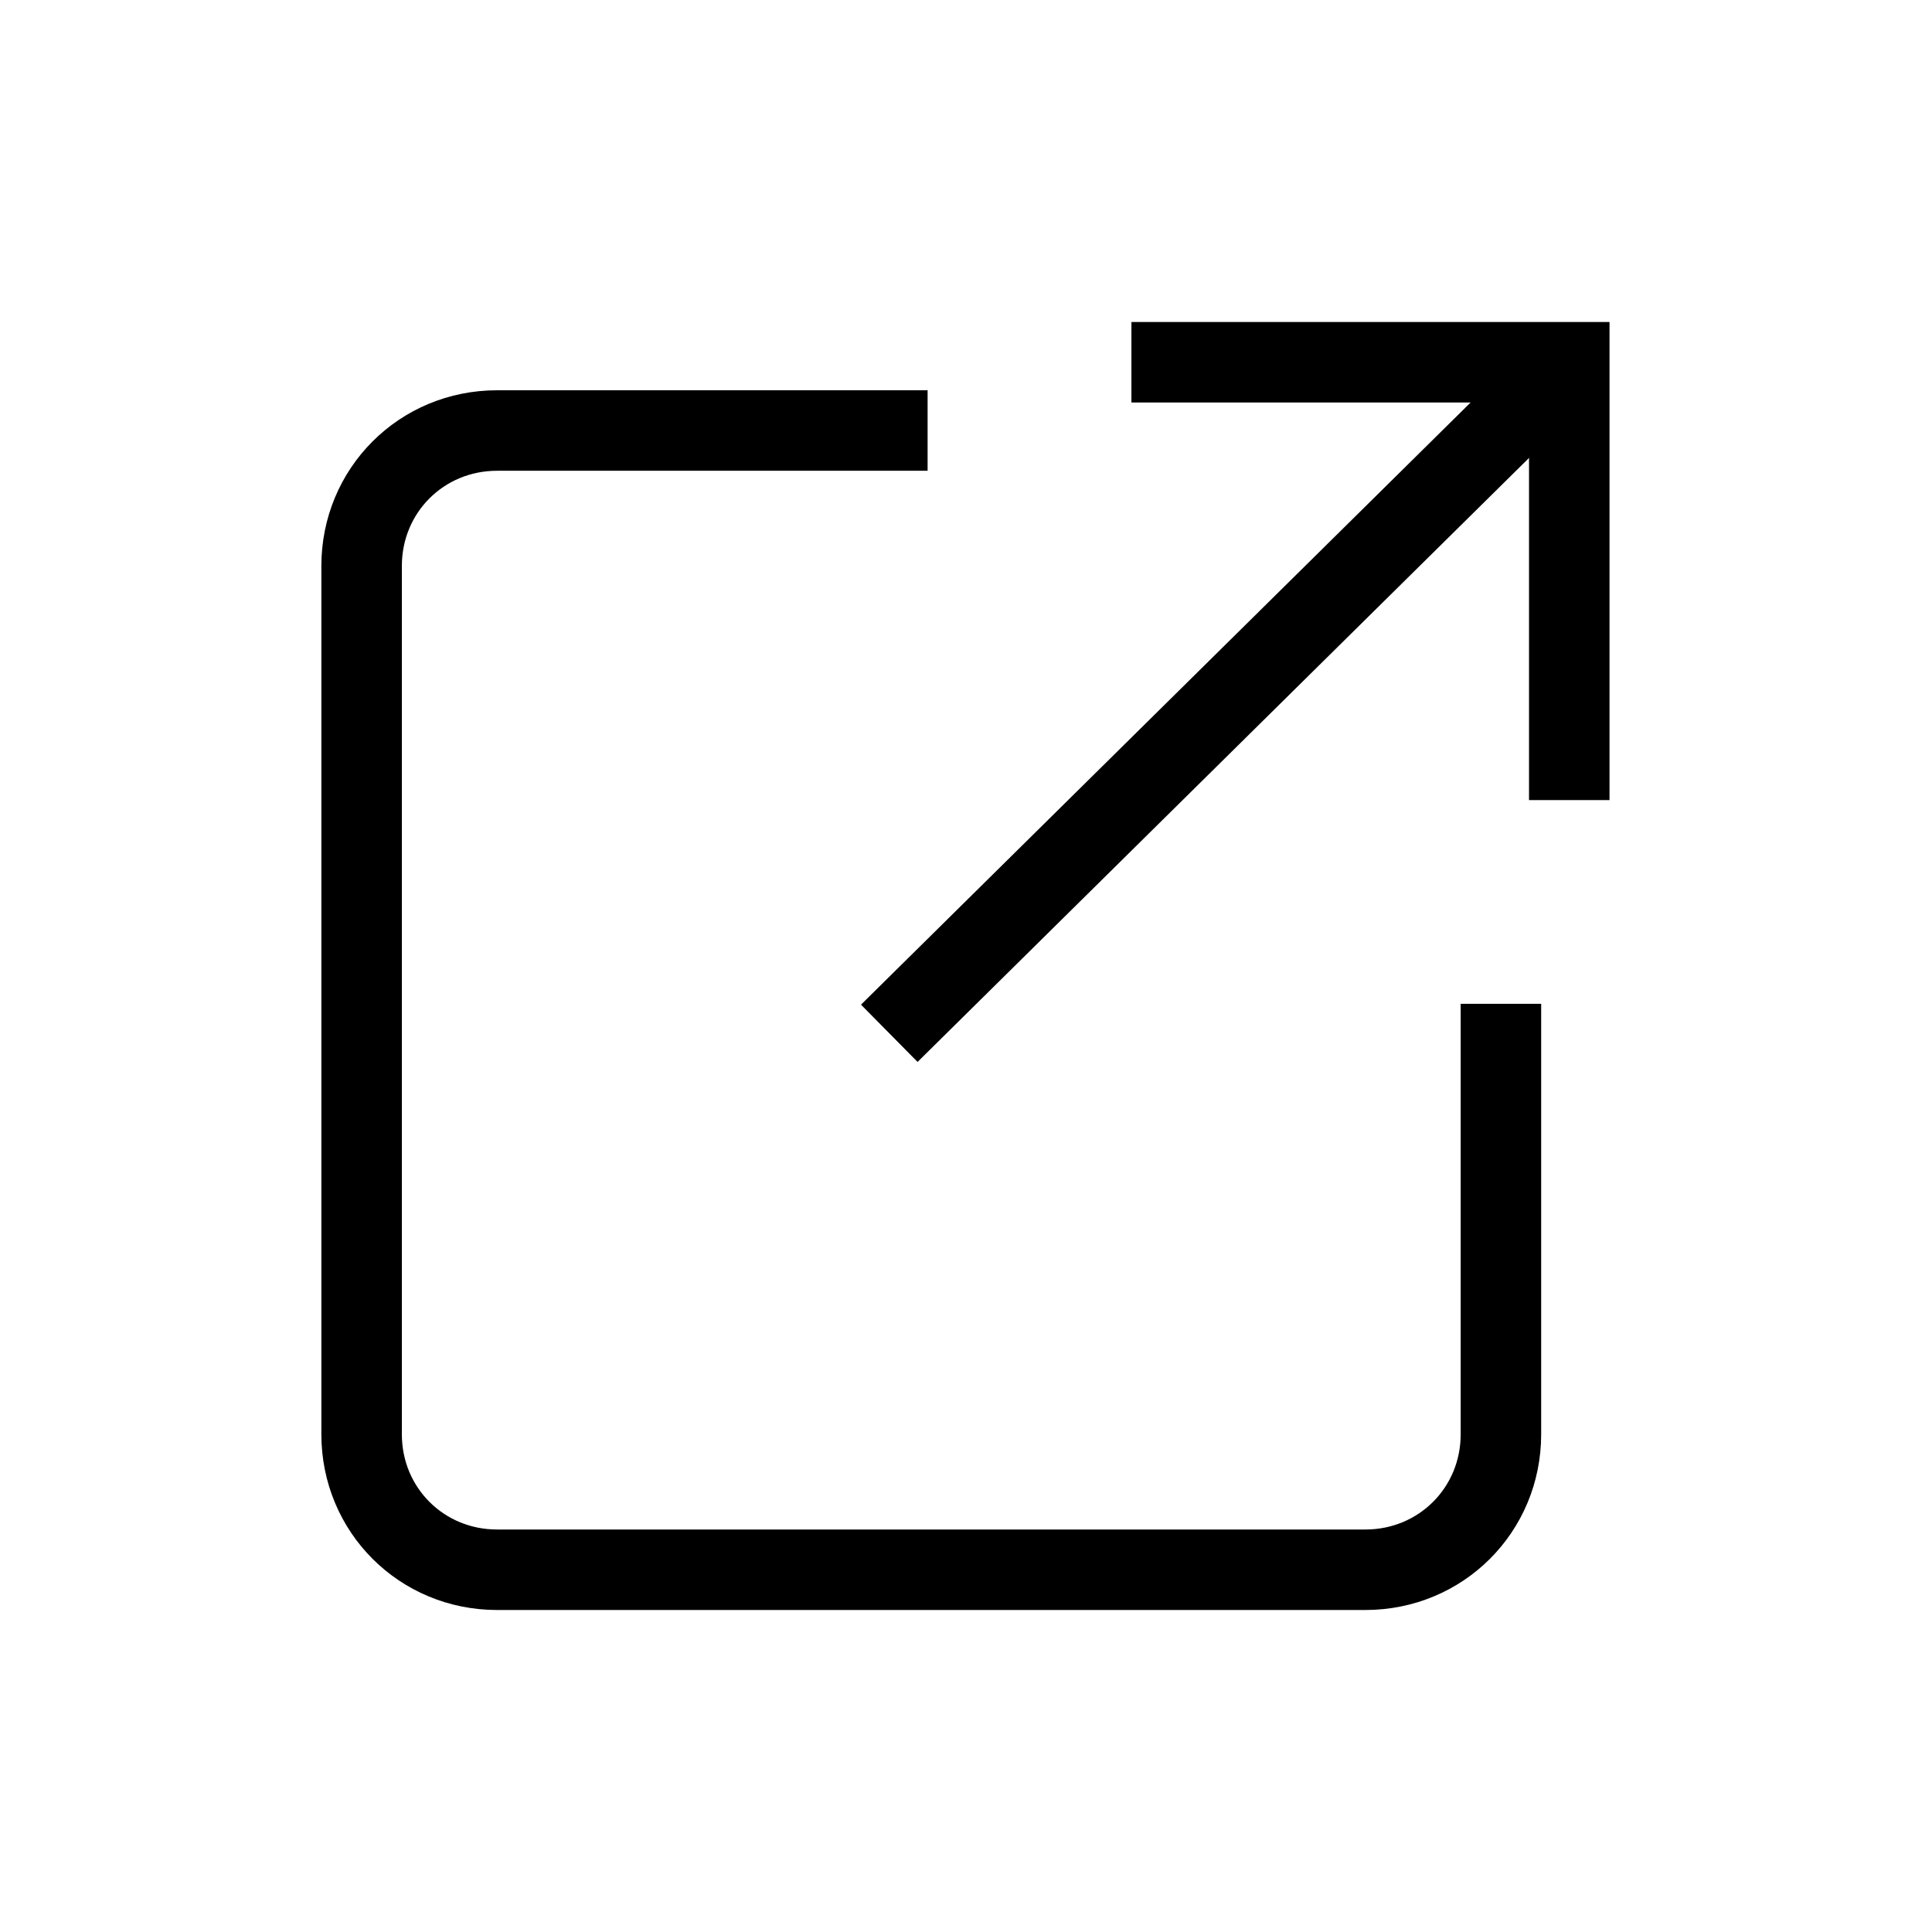
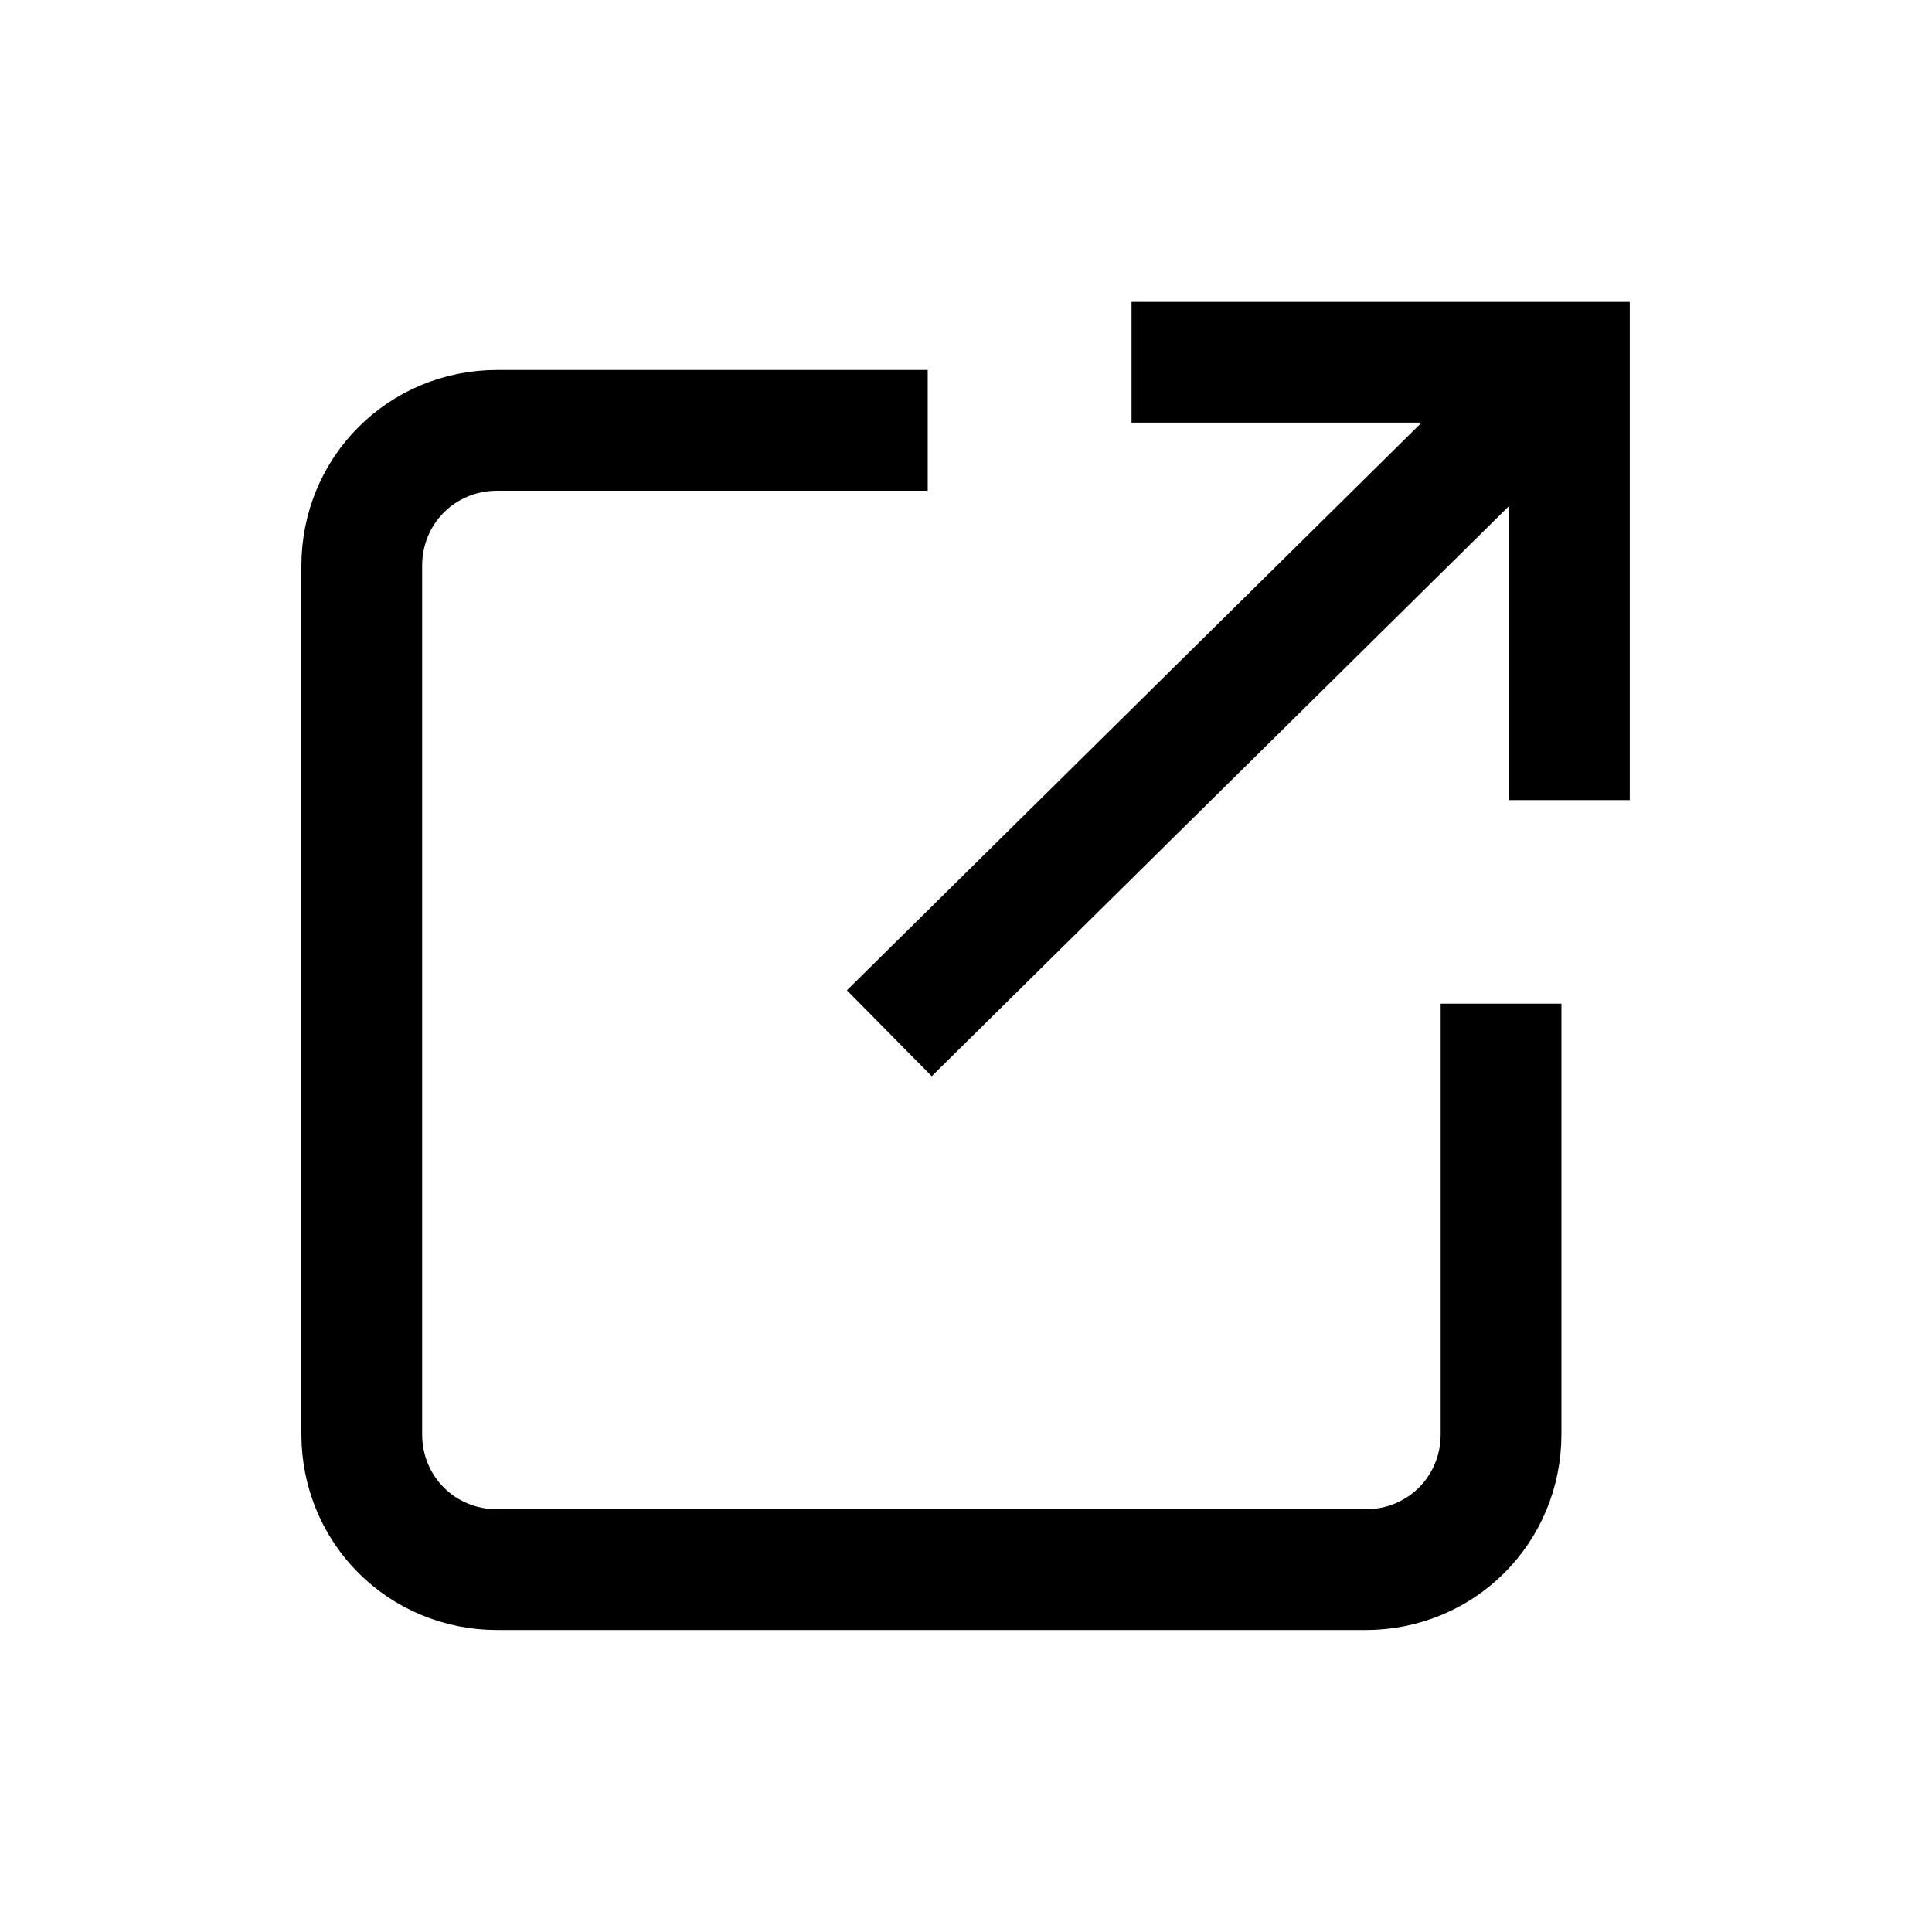
- <svg xmlns="http://www.w3.org/2000/svg" width="24" height="24" viewBox="0 0 24 24" fill="none">
-   <path d="M18.645 12.47V17.817C18.645 18.756 17.9 19.5 16.961 19.5H6.175C5.236 19.5 4.492 18.756 4.492 17.817V7.031C4.492 6.092 5.236 5.348 6.175 5.348H11.523" stroke="currentColor" stroke-miterlimit="10" />
-   <path d="M11.047 12.836L19.486 4.5" stroke="currentColor" stroke-miterlimit="10" />
-   <path d="M14.055 4.5H19.494V9.939" stroke="currentColor" stroke-miterlimit="10" />
+ <svg xmlns="http://www.w3.org/2000/svg" width="16" height="16" viewBox="0 0 16 16" fill="none">
+   <path d="M12.431 8.312V11.877C12.431 12.503 11.935 12.999 11.309 12.999H4.118C3.492 12.999 2.996 12.503 2.996 11.877V4.687C2.996 4.061 3.492 3.564 4.118 3.564H7.683" stroke="currentColor" stroke-miterlimit="10" />
+   <path d="M7.365 8.557L12.991 3" stroke="currentColor" stroke-miterlimit="10" />
+   <path d="M9.371 3H12.997V6.626" stroke="currentColor" stroke-miterlimit="10" />
</svg>
